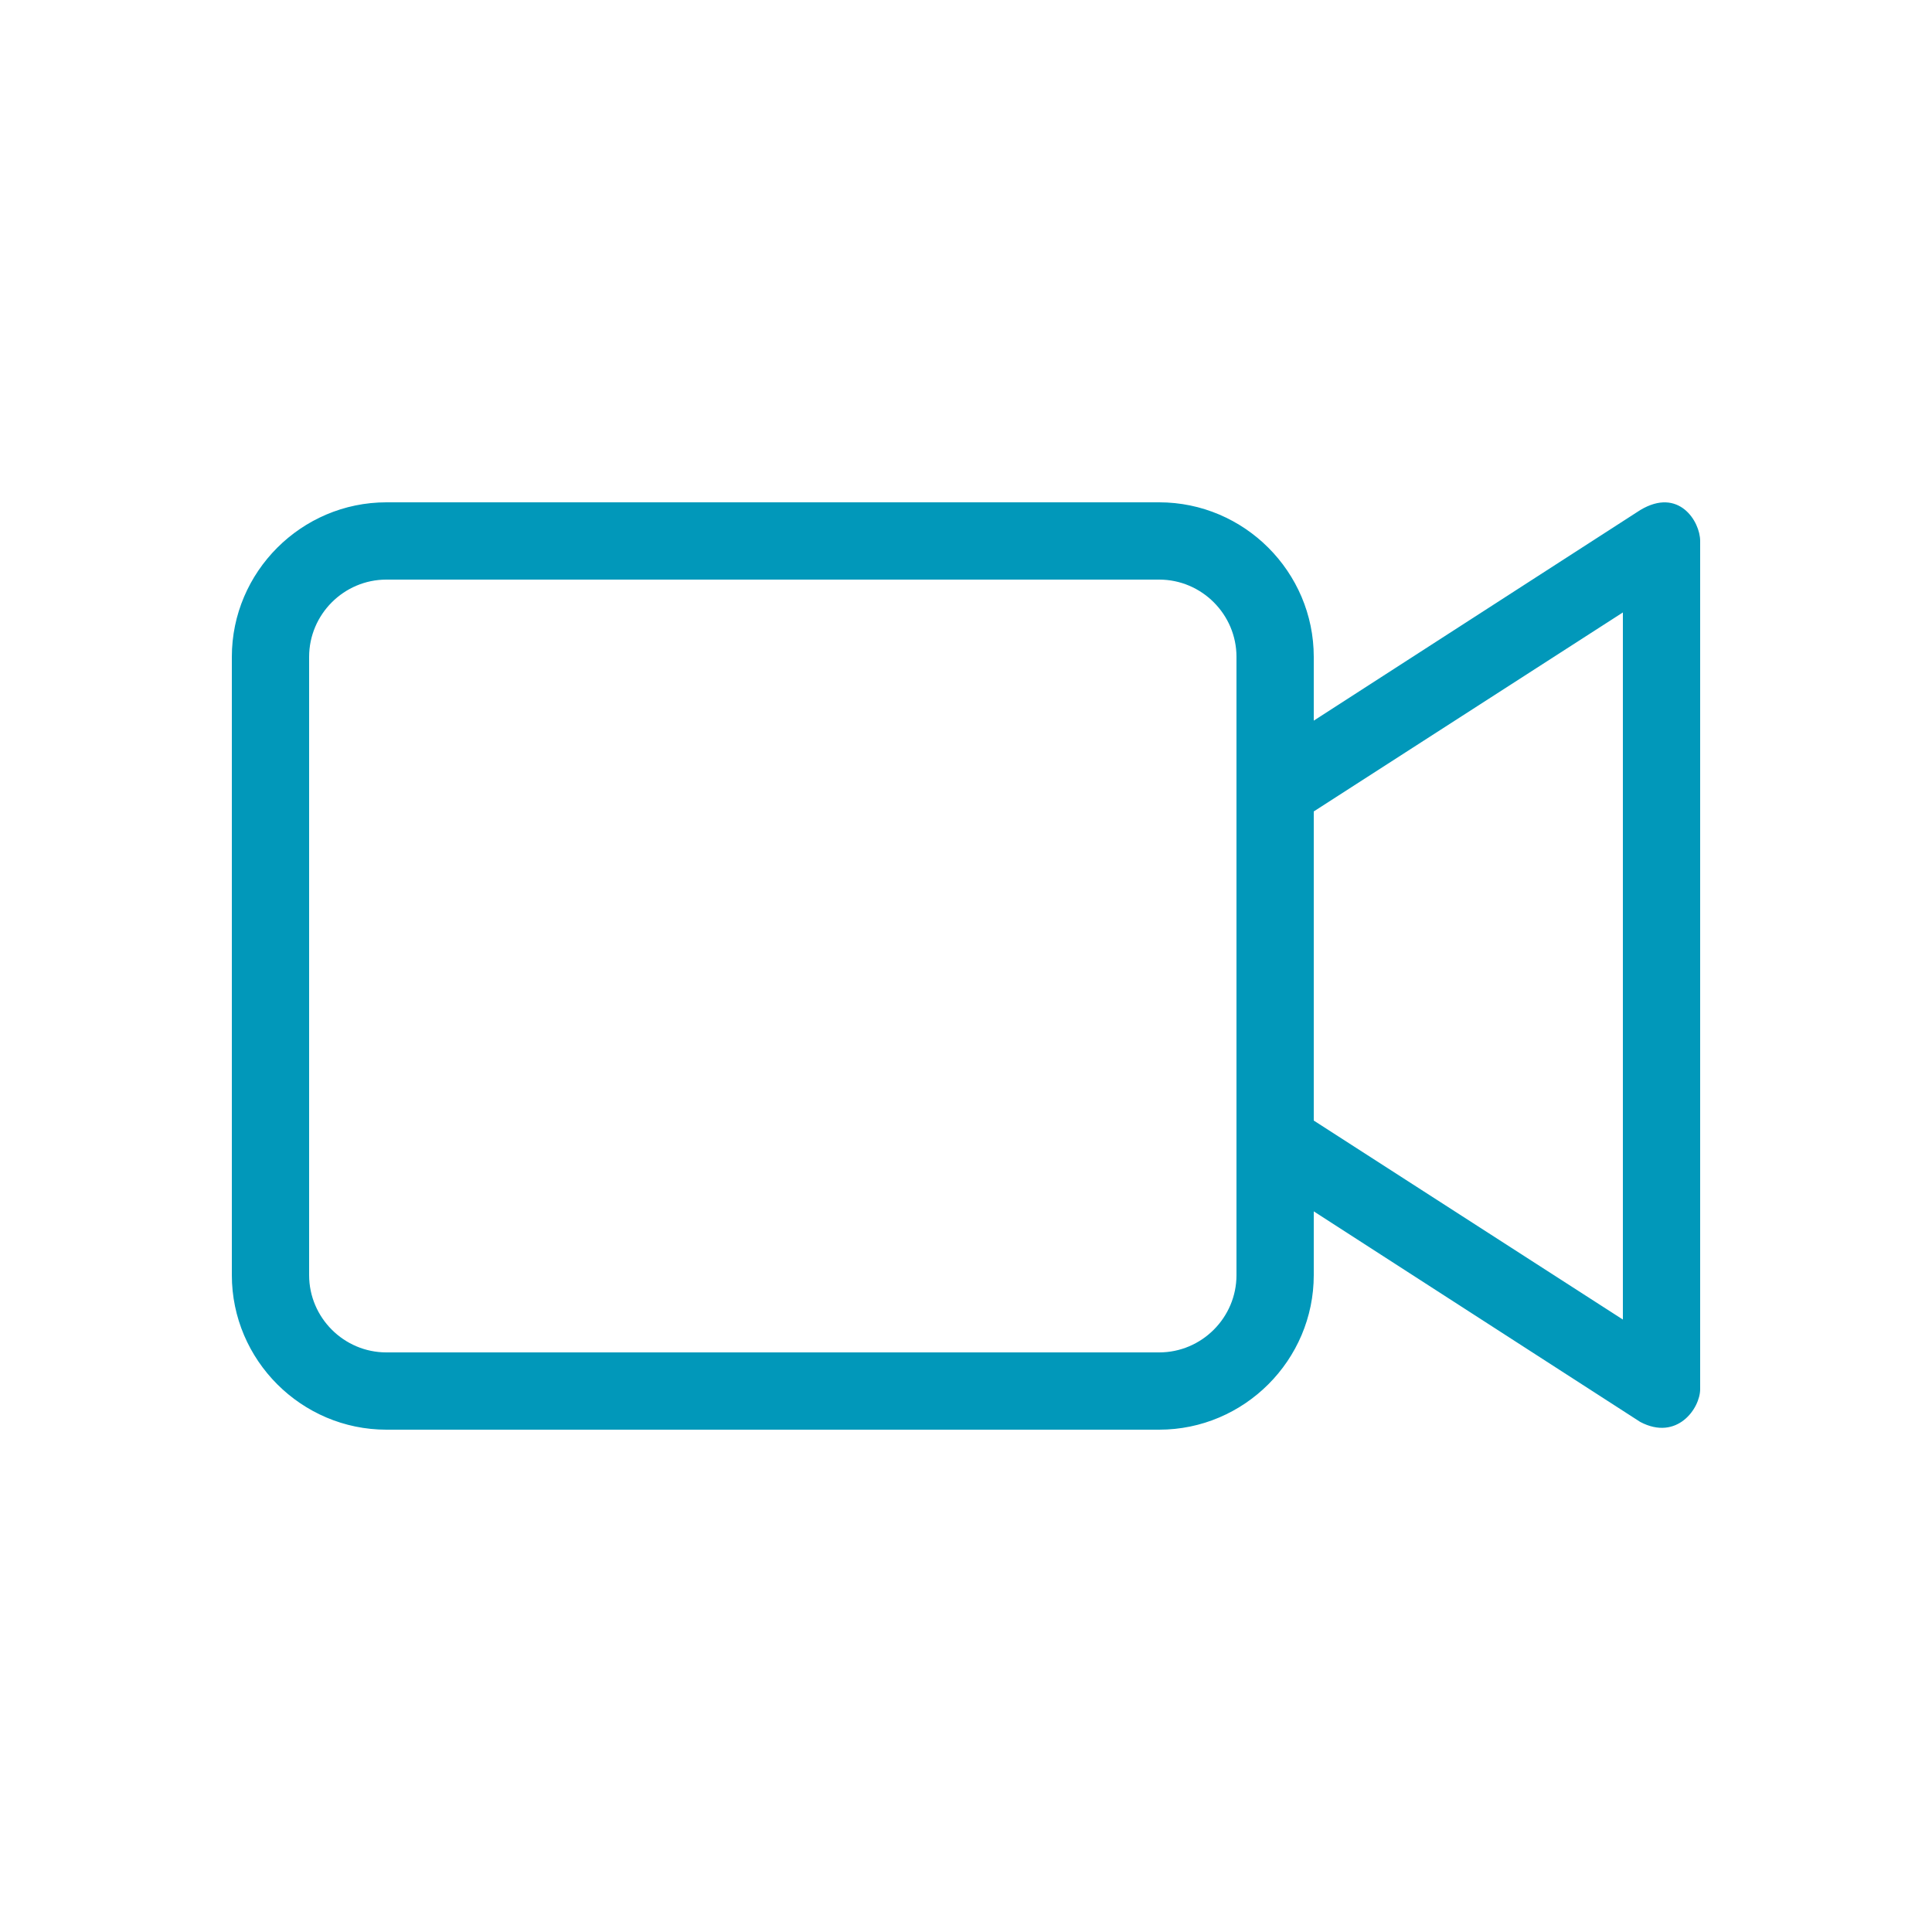
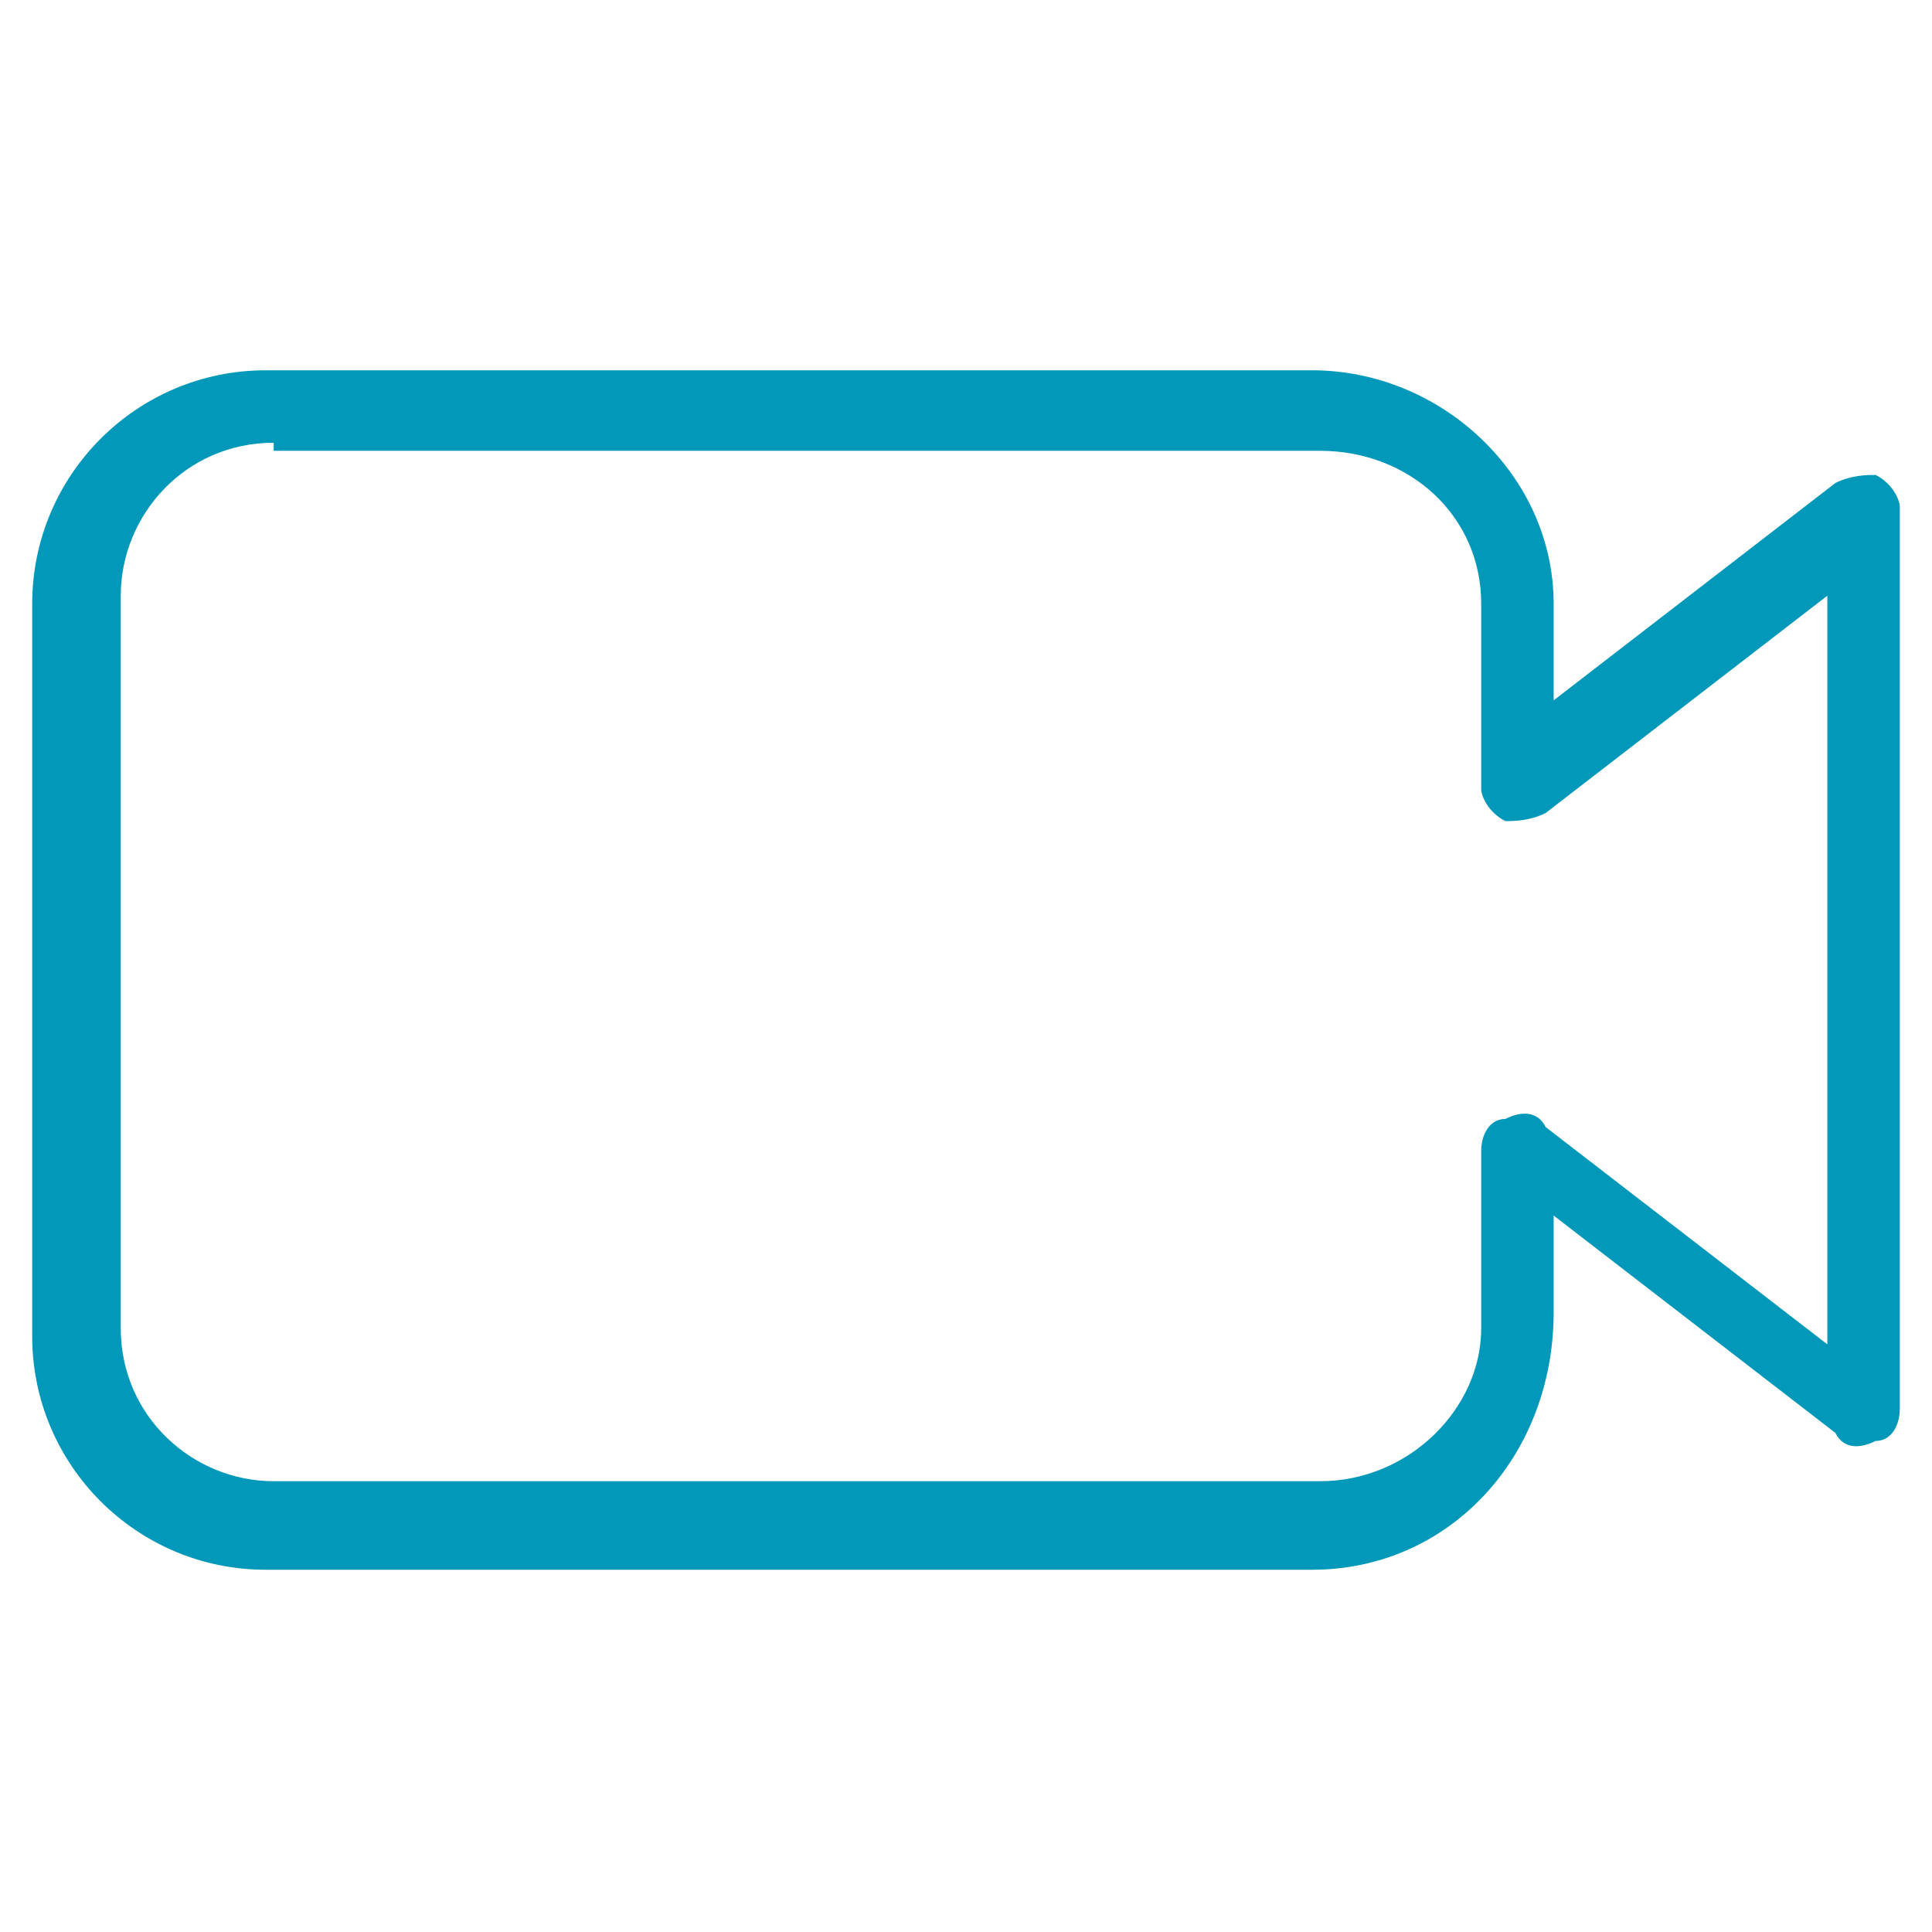
- <svg xmlns="http://www.w3.org/2000/svg" id="SvgjsSvg1011" width="288" height="288" version="1.1">
-   <defs id="SvgjsDefs1012" />
-   <g id="SvgjsG1013" transform="matrix(1,0,0,1,0,0)">
-     <svg width="288" height="288" viewBox="0 0 100 100">
-       <path d="M84.9 26.4L68 37.3V34c0-4.4-3.6-8-8-8H20c-4.4 0-8 3.6-8 8v32c0 4.4 3.6 8 8 8h40c4.4 0 8-3.6 8-8v-3.3l16.9 10.9c1.9 1 3.1-.7 3.1-1.7V28c0-1-1.1-2.8-3.1-1.6zM64 66c0 2.2-1.8 4-4 4H20c-2.2 0-4-1.8-4-4V34c0-2.2 1.8-4 4-4h40c2.2 0 4 1.8 4 4v32zm20 2.3L68 58V42l16-10.3v36.6z" fill="#0198ba" class="color000 svgShape" />
-       <path fill="#0198ba" d="M1224-650v1684H-560V-650h1784m8-8H-568v1700h1800V-658z" class="color00F svgShape" />
+ <svg xmlns="http://www.w3.org/2000/svg" id="SvgjsSvg1071" width="288" height="288" version="1.1">
+   <defs id="SvgjsDefs1072" />
+   <g id="SvgjsG1073" transform="matrix(1,0,0,1,0,0)">
+     <svg width="288" height="288" viewBox="0 0 24 24">
+       <path d="M16.3 19.5h-13c-1.6 0-2.9-1.3-2.9-2.9V7.5c0-1.6 1.3-2.9 2.9-2.9h13c1.6 0 3 1.3 3 2.9v1.2L22.8 6c.2-.1.4-.1.5-.1.2.1.3.3.3.4v11.2c0 .2-.1.4-.3.4-.2.1-.4.1-.5-.1l-3.5-2.7v1.2c0 1.8-1.3 3.2-3 3.2zM3.4 5.5c-1.1 0-1.9.9-1.9 1.9v9.1c0 1.1.9 1.9 1.9 1.9h13c1.1 0 2-.9 2-1.9v-2.2c0-.2.1-.4.3-.4.2-.1.4-.1.5.1l3.5 2.7V7.4l-3.5 2.7c-.2.1-.4.1-.5.1-.2-.1-.3-.3-.3-.4V7.5c0-1.1-.9-1.9-2-1.9h-13z" fill="#0198ba" class="color000 svgShape" />
    </svg>
  </g>
</svg>
